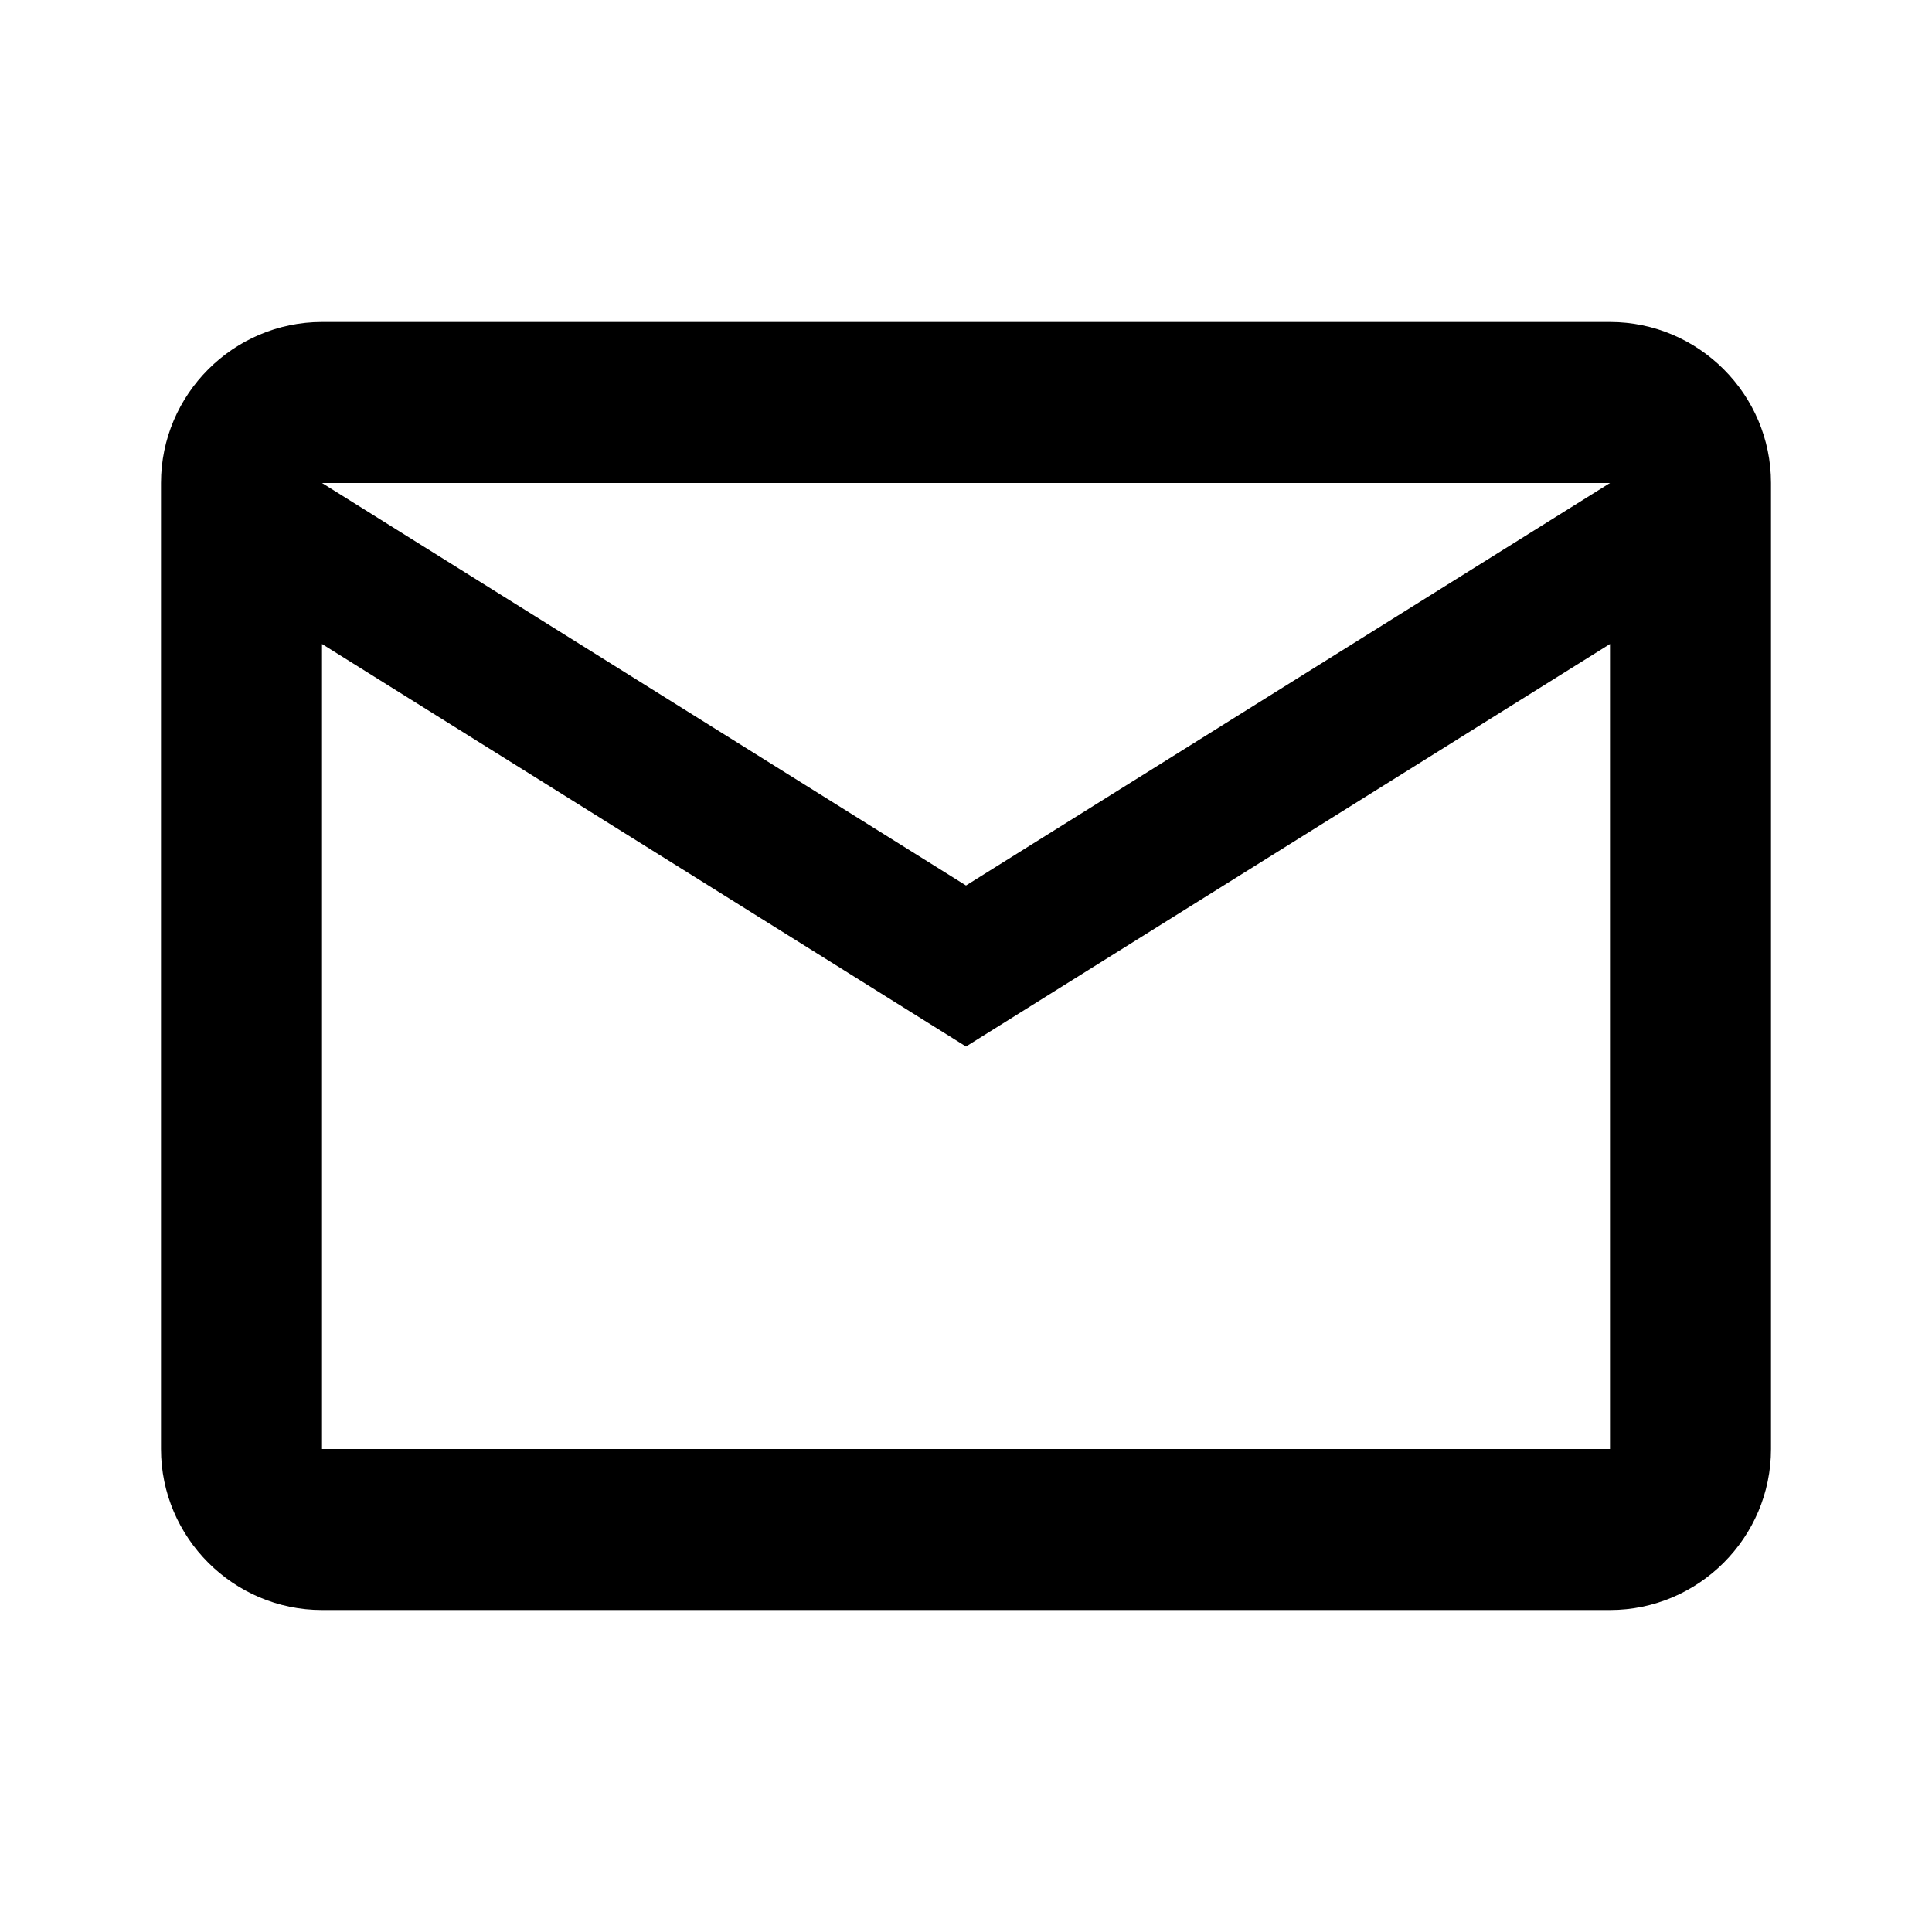
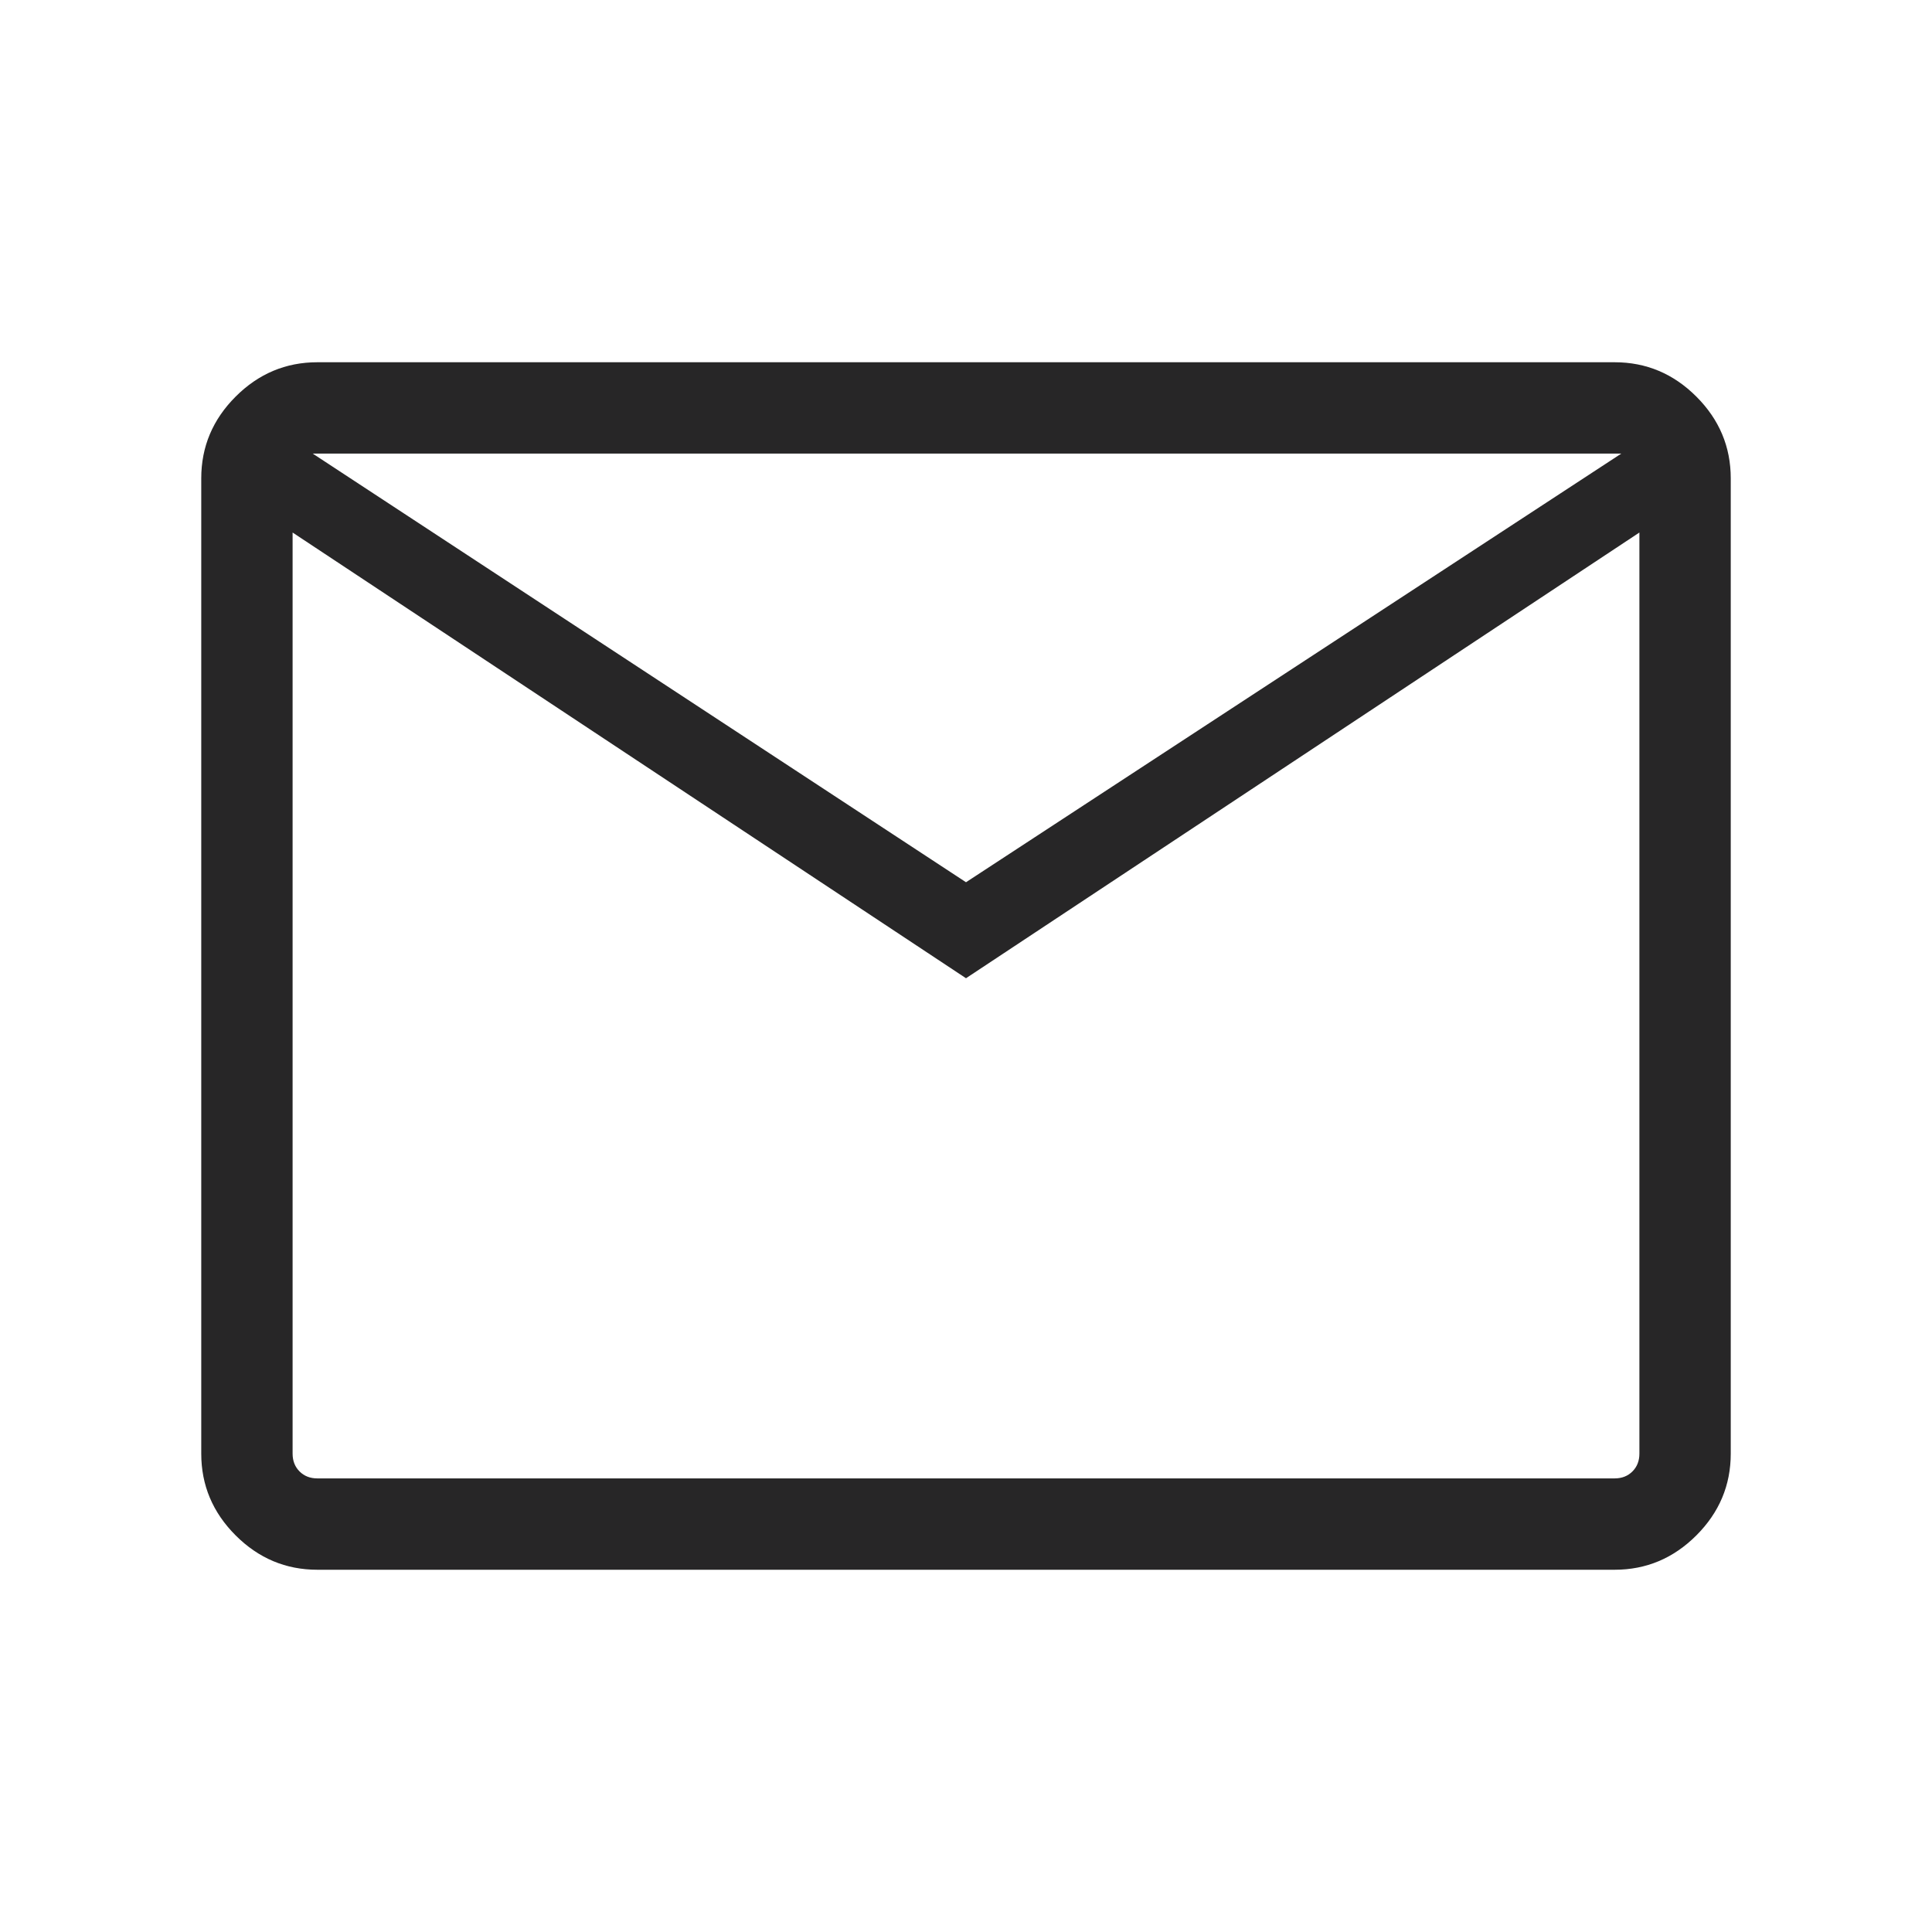
- <svg xmlns="http://www.w3.org/2000/svg" height="24px" viewBox="0 0 24 24" width="24px" fill="#000000">
-   <path d="M0 0h24v24H0V0z" fill="none" />
-   <path d="M22 6c0-1.1-.9-2-2-2H4c-1.1 0-2 .9-2 2v12c0 1.1.9 2 2 2h16c1.1 0 2-.9 2-2V6zm-2 0l-8 5-8-5h16zm0 12H4V8l8 5 8-5v10z" />
+ <svg xmlns="http://www.w3.org/2000/svg" height="48px" viewBox="0 -960 960 960" width="48px" fill="#272627">
+   <path d="M157.69-180q-23.53 0-40.61-17.08T100-237.69v-484.62q0-23.53 17.08-40.61T157.69-780h644.62q23.53 0 40.61 17.08T860-722.31v484.62q0 23.53-17.08 40.61T802.31-180H157.69ZM480-473.92 145.39-695.39v457.7q0 5.38 3.46 8.84t8.84 3.46h644.62q5.38 0 8.84-3.46t3.46-8.84v-457.7L480-473.92Zm0-47.7 325.61-212.99H155.39L480-521.62ZM145.39-695.39v-39.22V-237.69q0 5.38 3.46 8.84t8.84 3.46h-12.3v-470Z" />
</svg>
